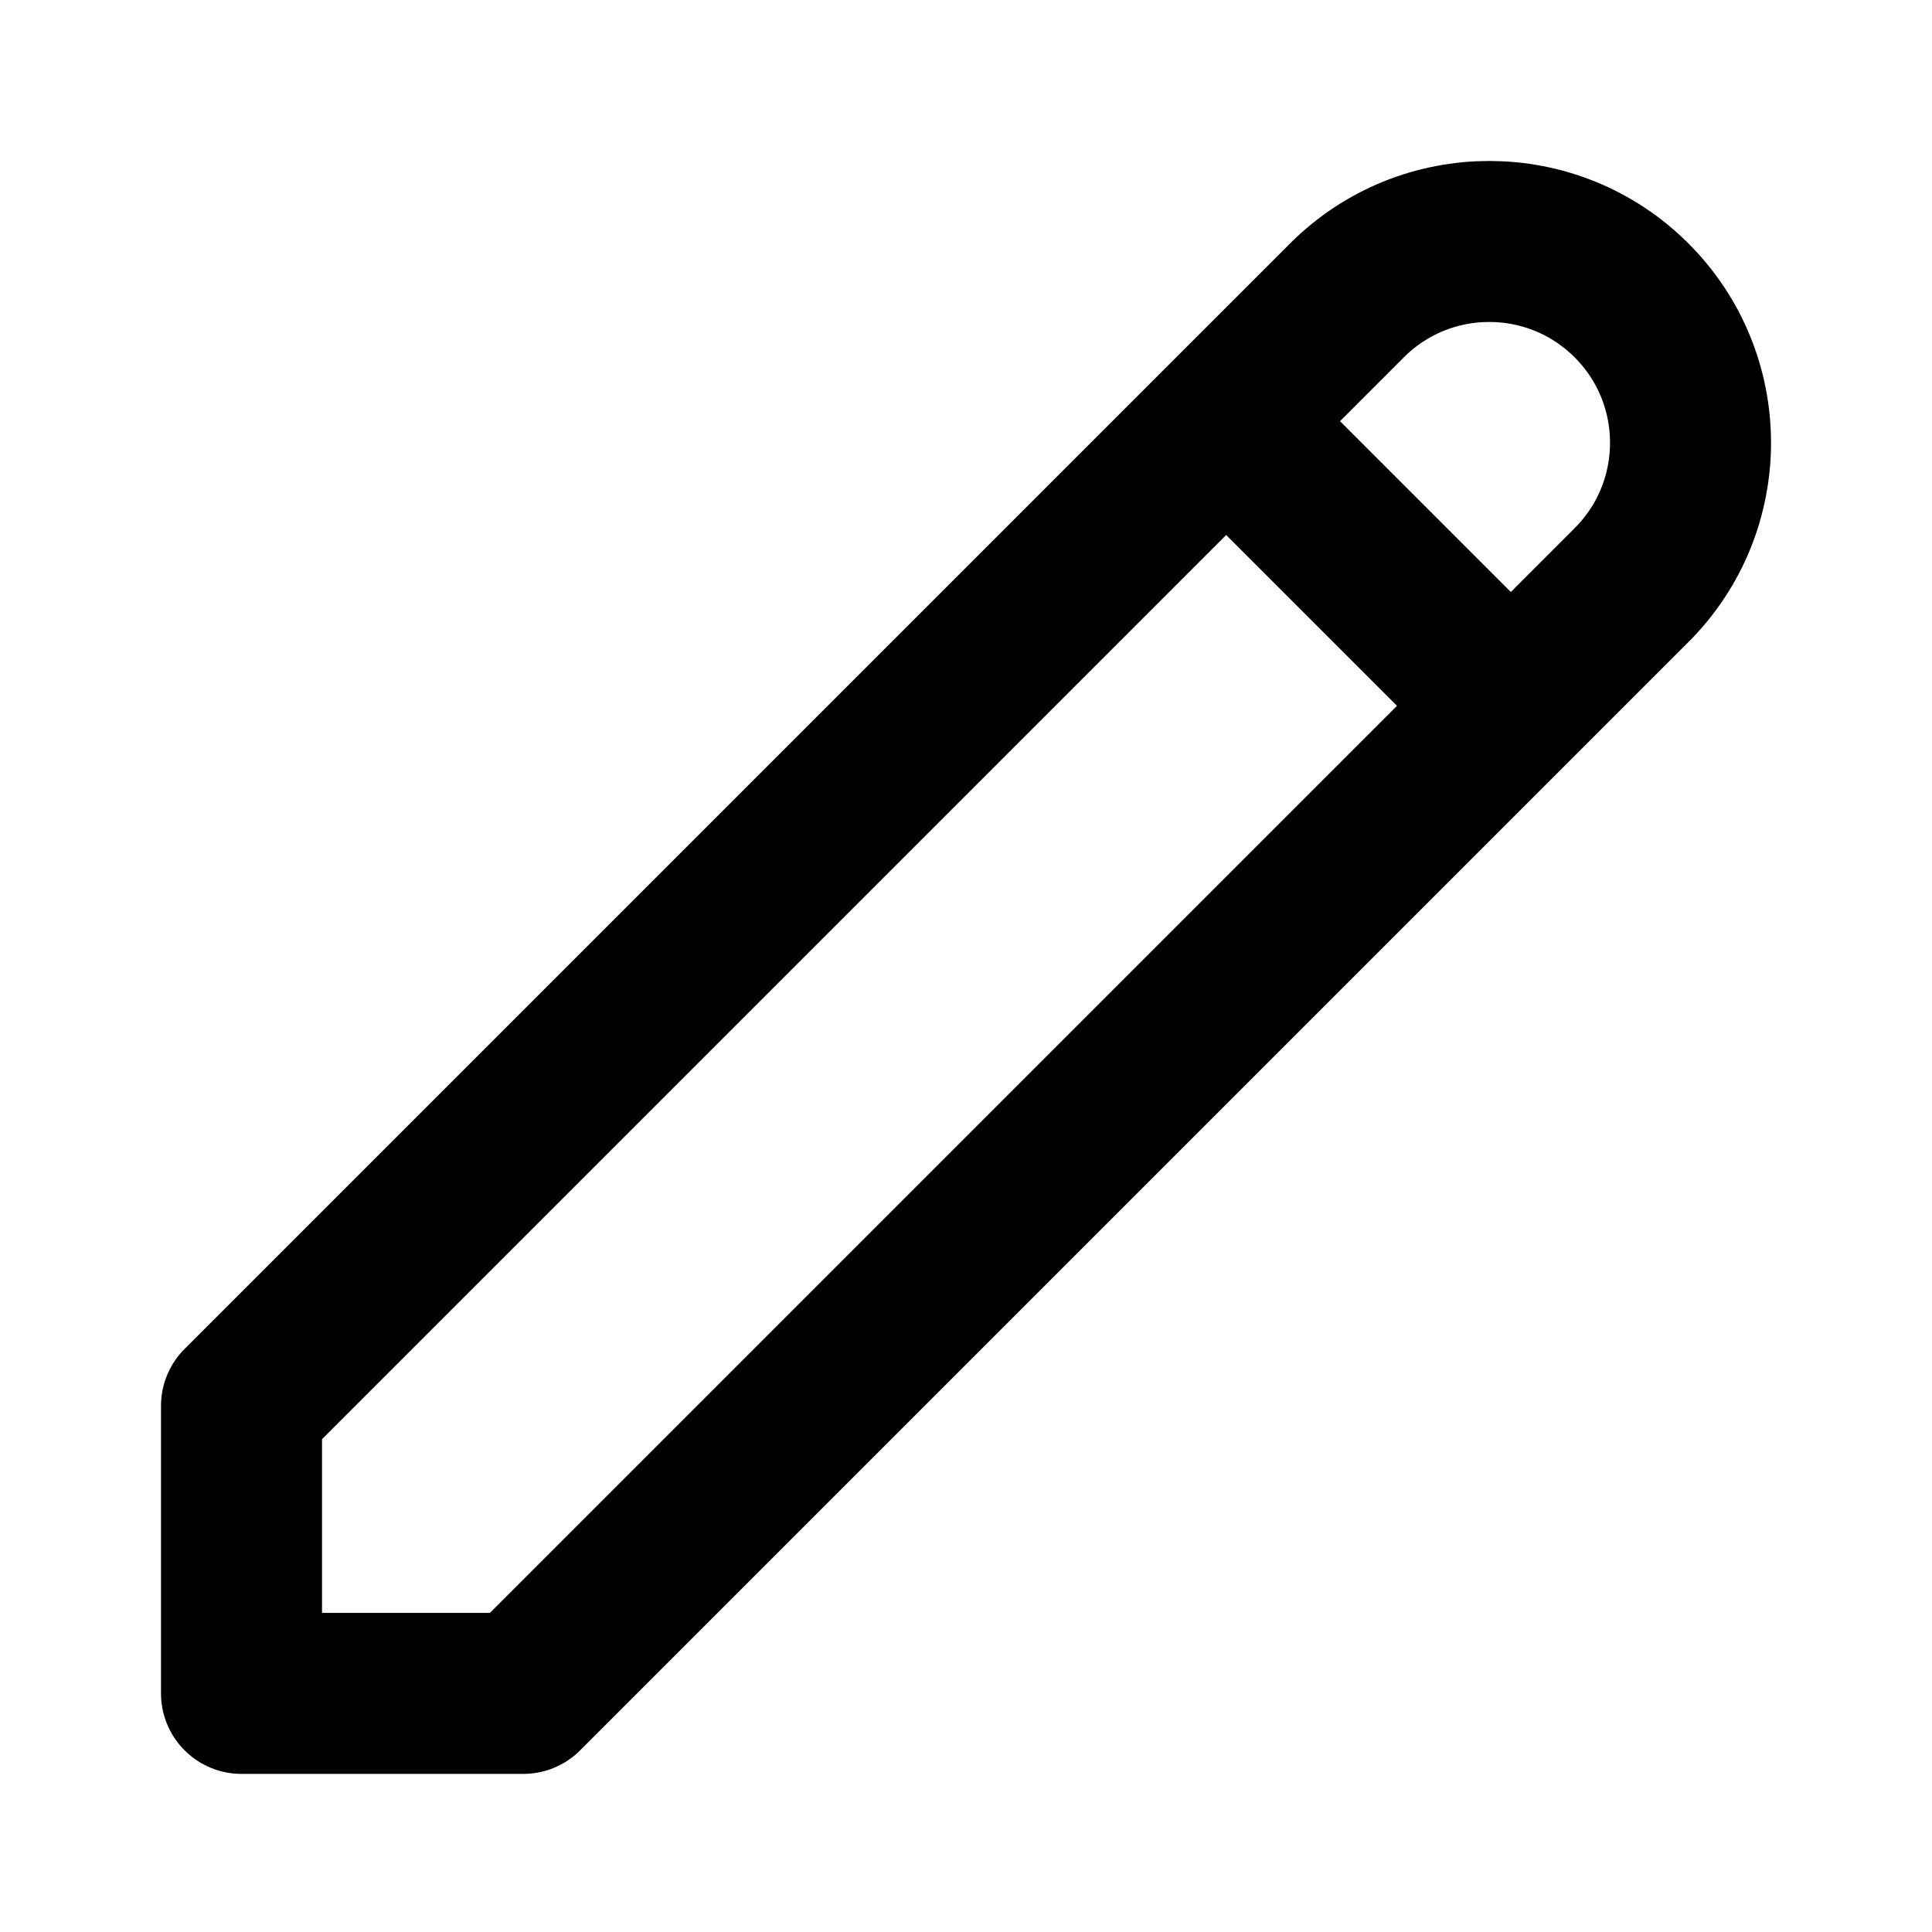
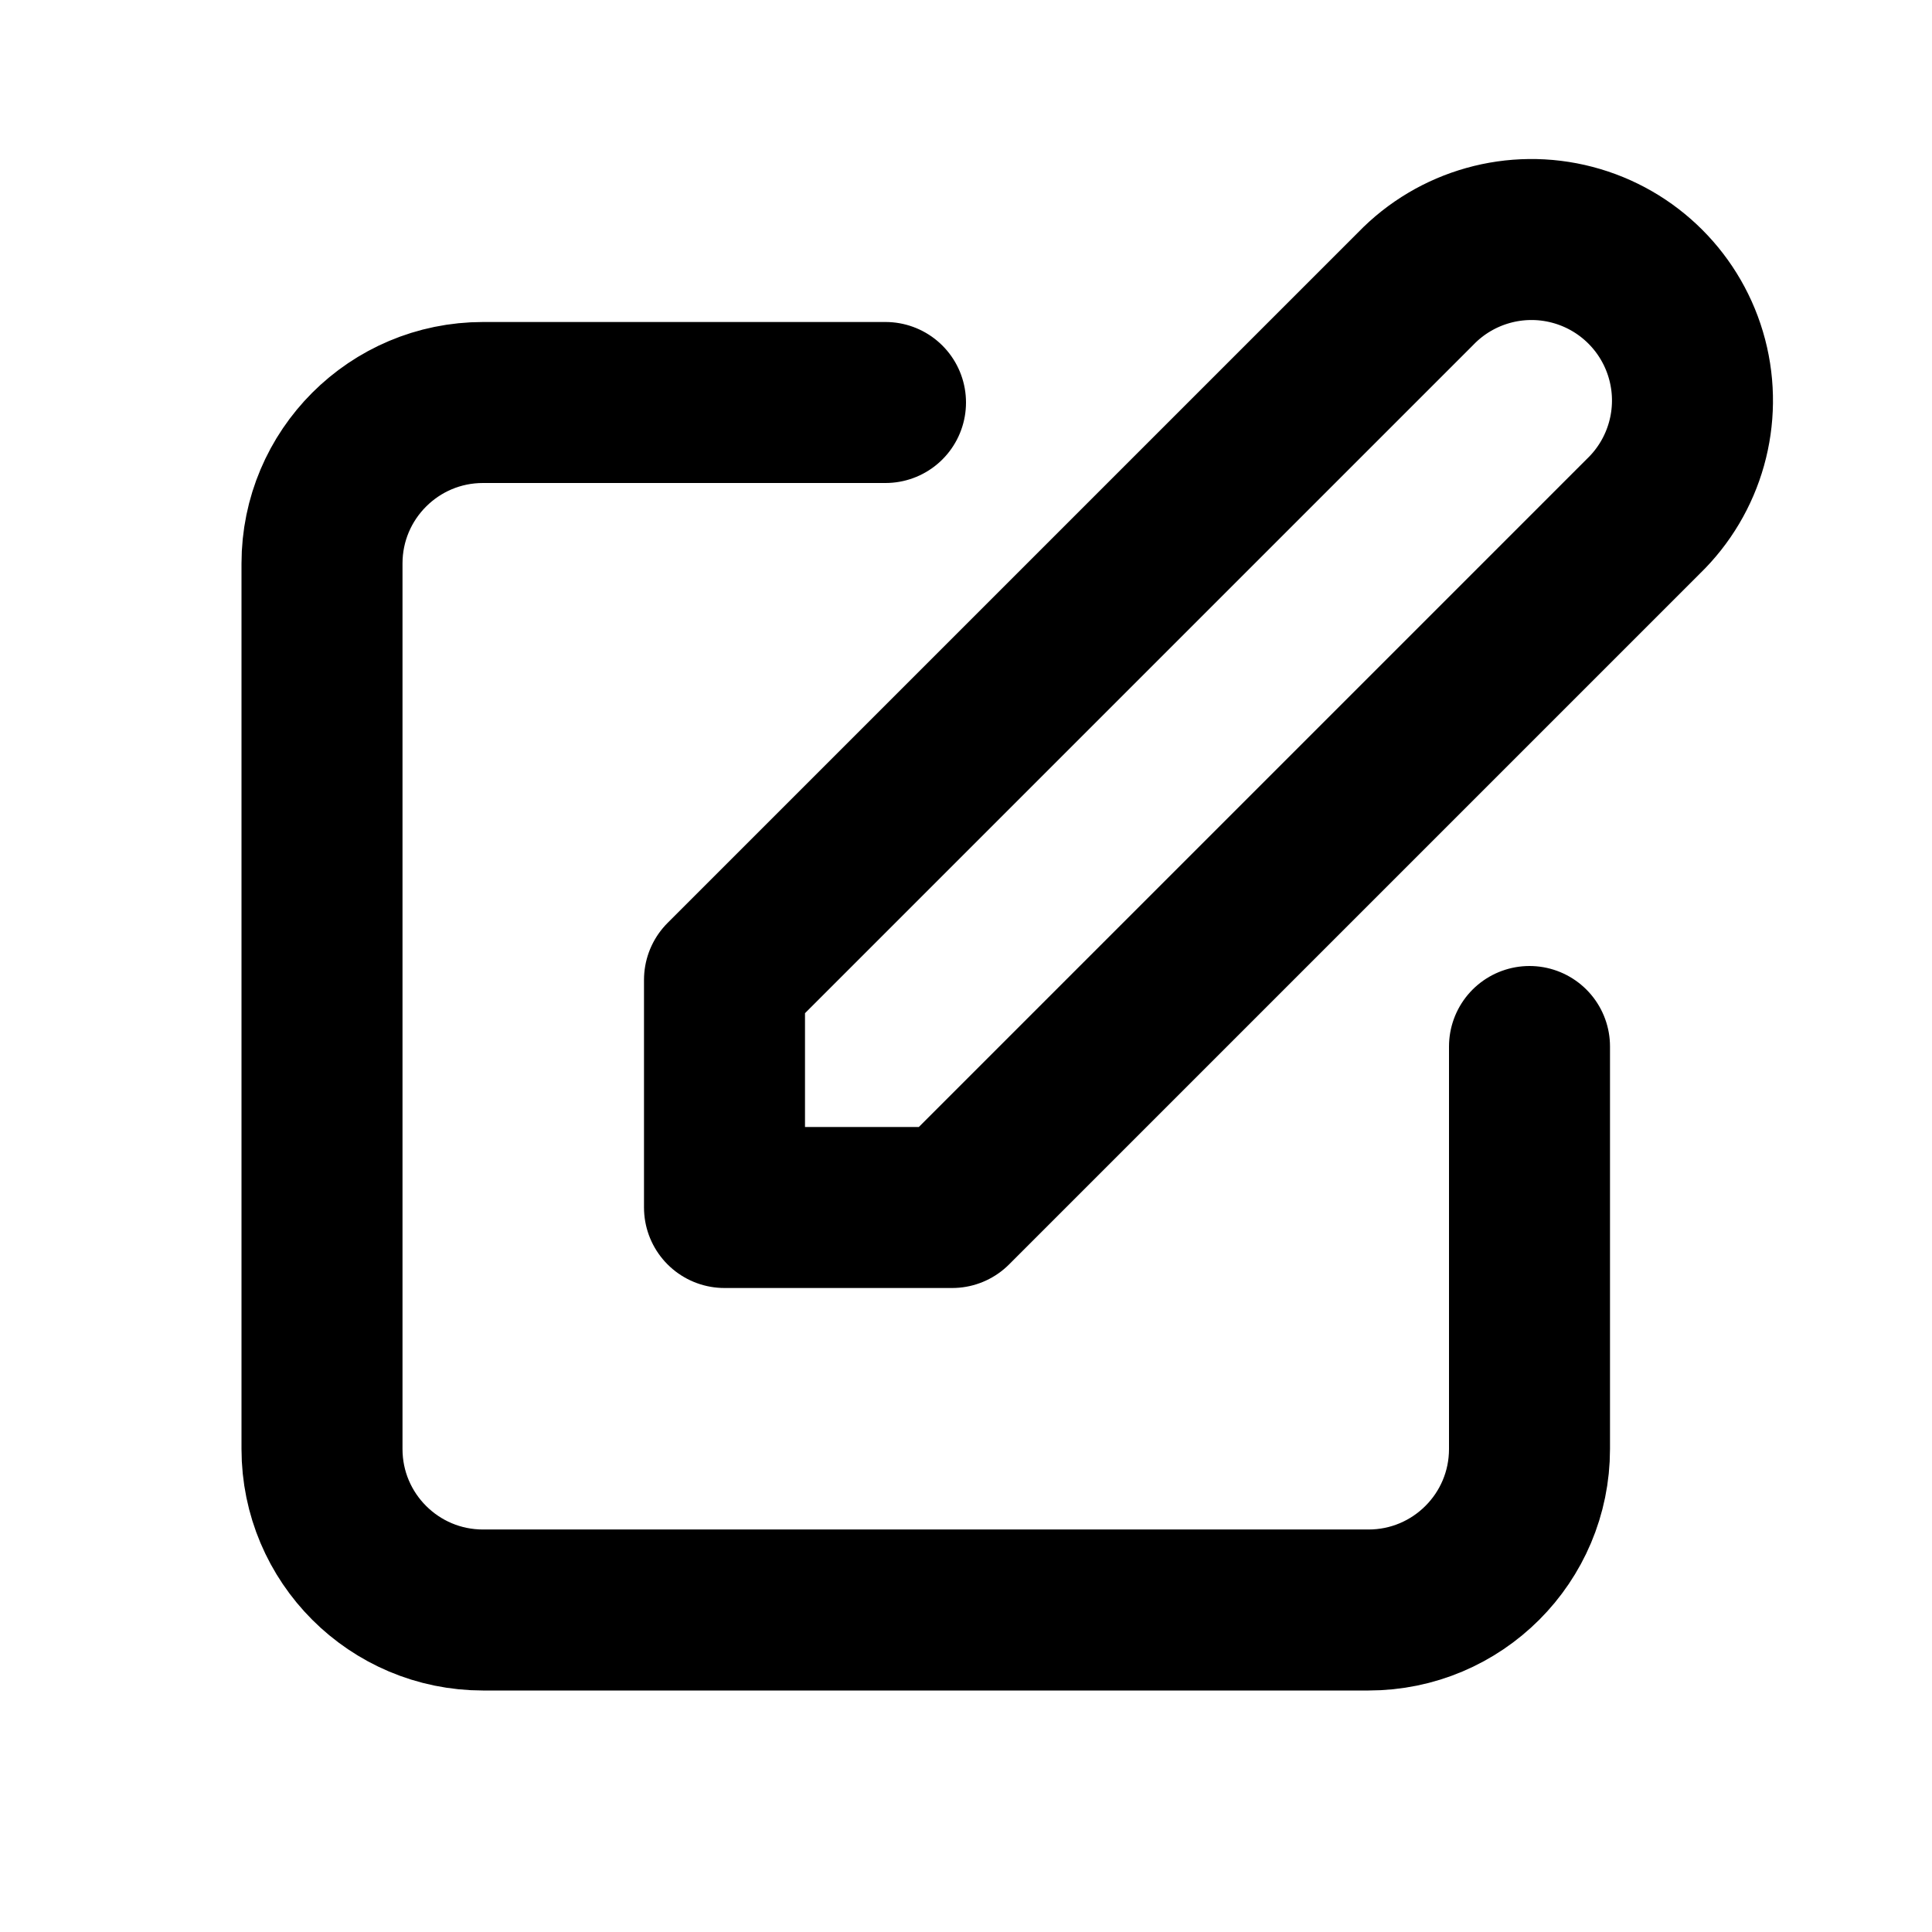
<svg xmlns="http://www.w3.org/2000/svg" class="h-6 w-6" fill="none" viewBox="0 0 24 24" stroke="currentColor" stroke-width="2">
-   <path stroke-linecap="round" stroke-linejoin="round" d="M15.232 5.232l3.536 3.536m-2.036-5.036a2.5 2.5 0 113.536 3.536L6.5 21.036H3v-3.572L16.732 3.732z" />
+   <path stroke-linecap="round" stroke-linejoin="round" d="M11 5H6a2 2 0 00-2 2v11a2 2 0 002 2h11a2 2 0 002-2v-5m-1.414-9.414a2 2 0 112.828 2.828L11.828 15H9v-2.828l8.586-8.586z" />
</svg>
